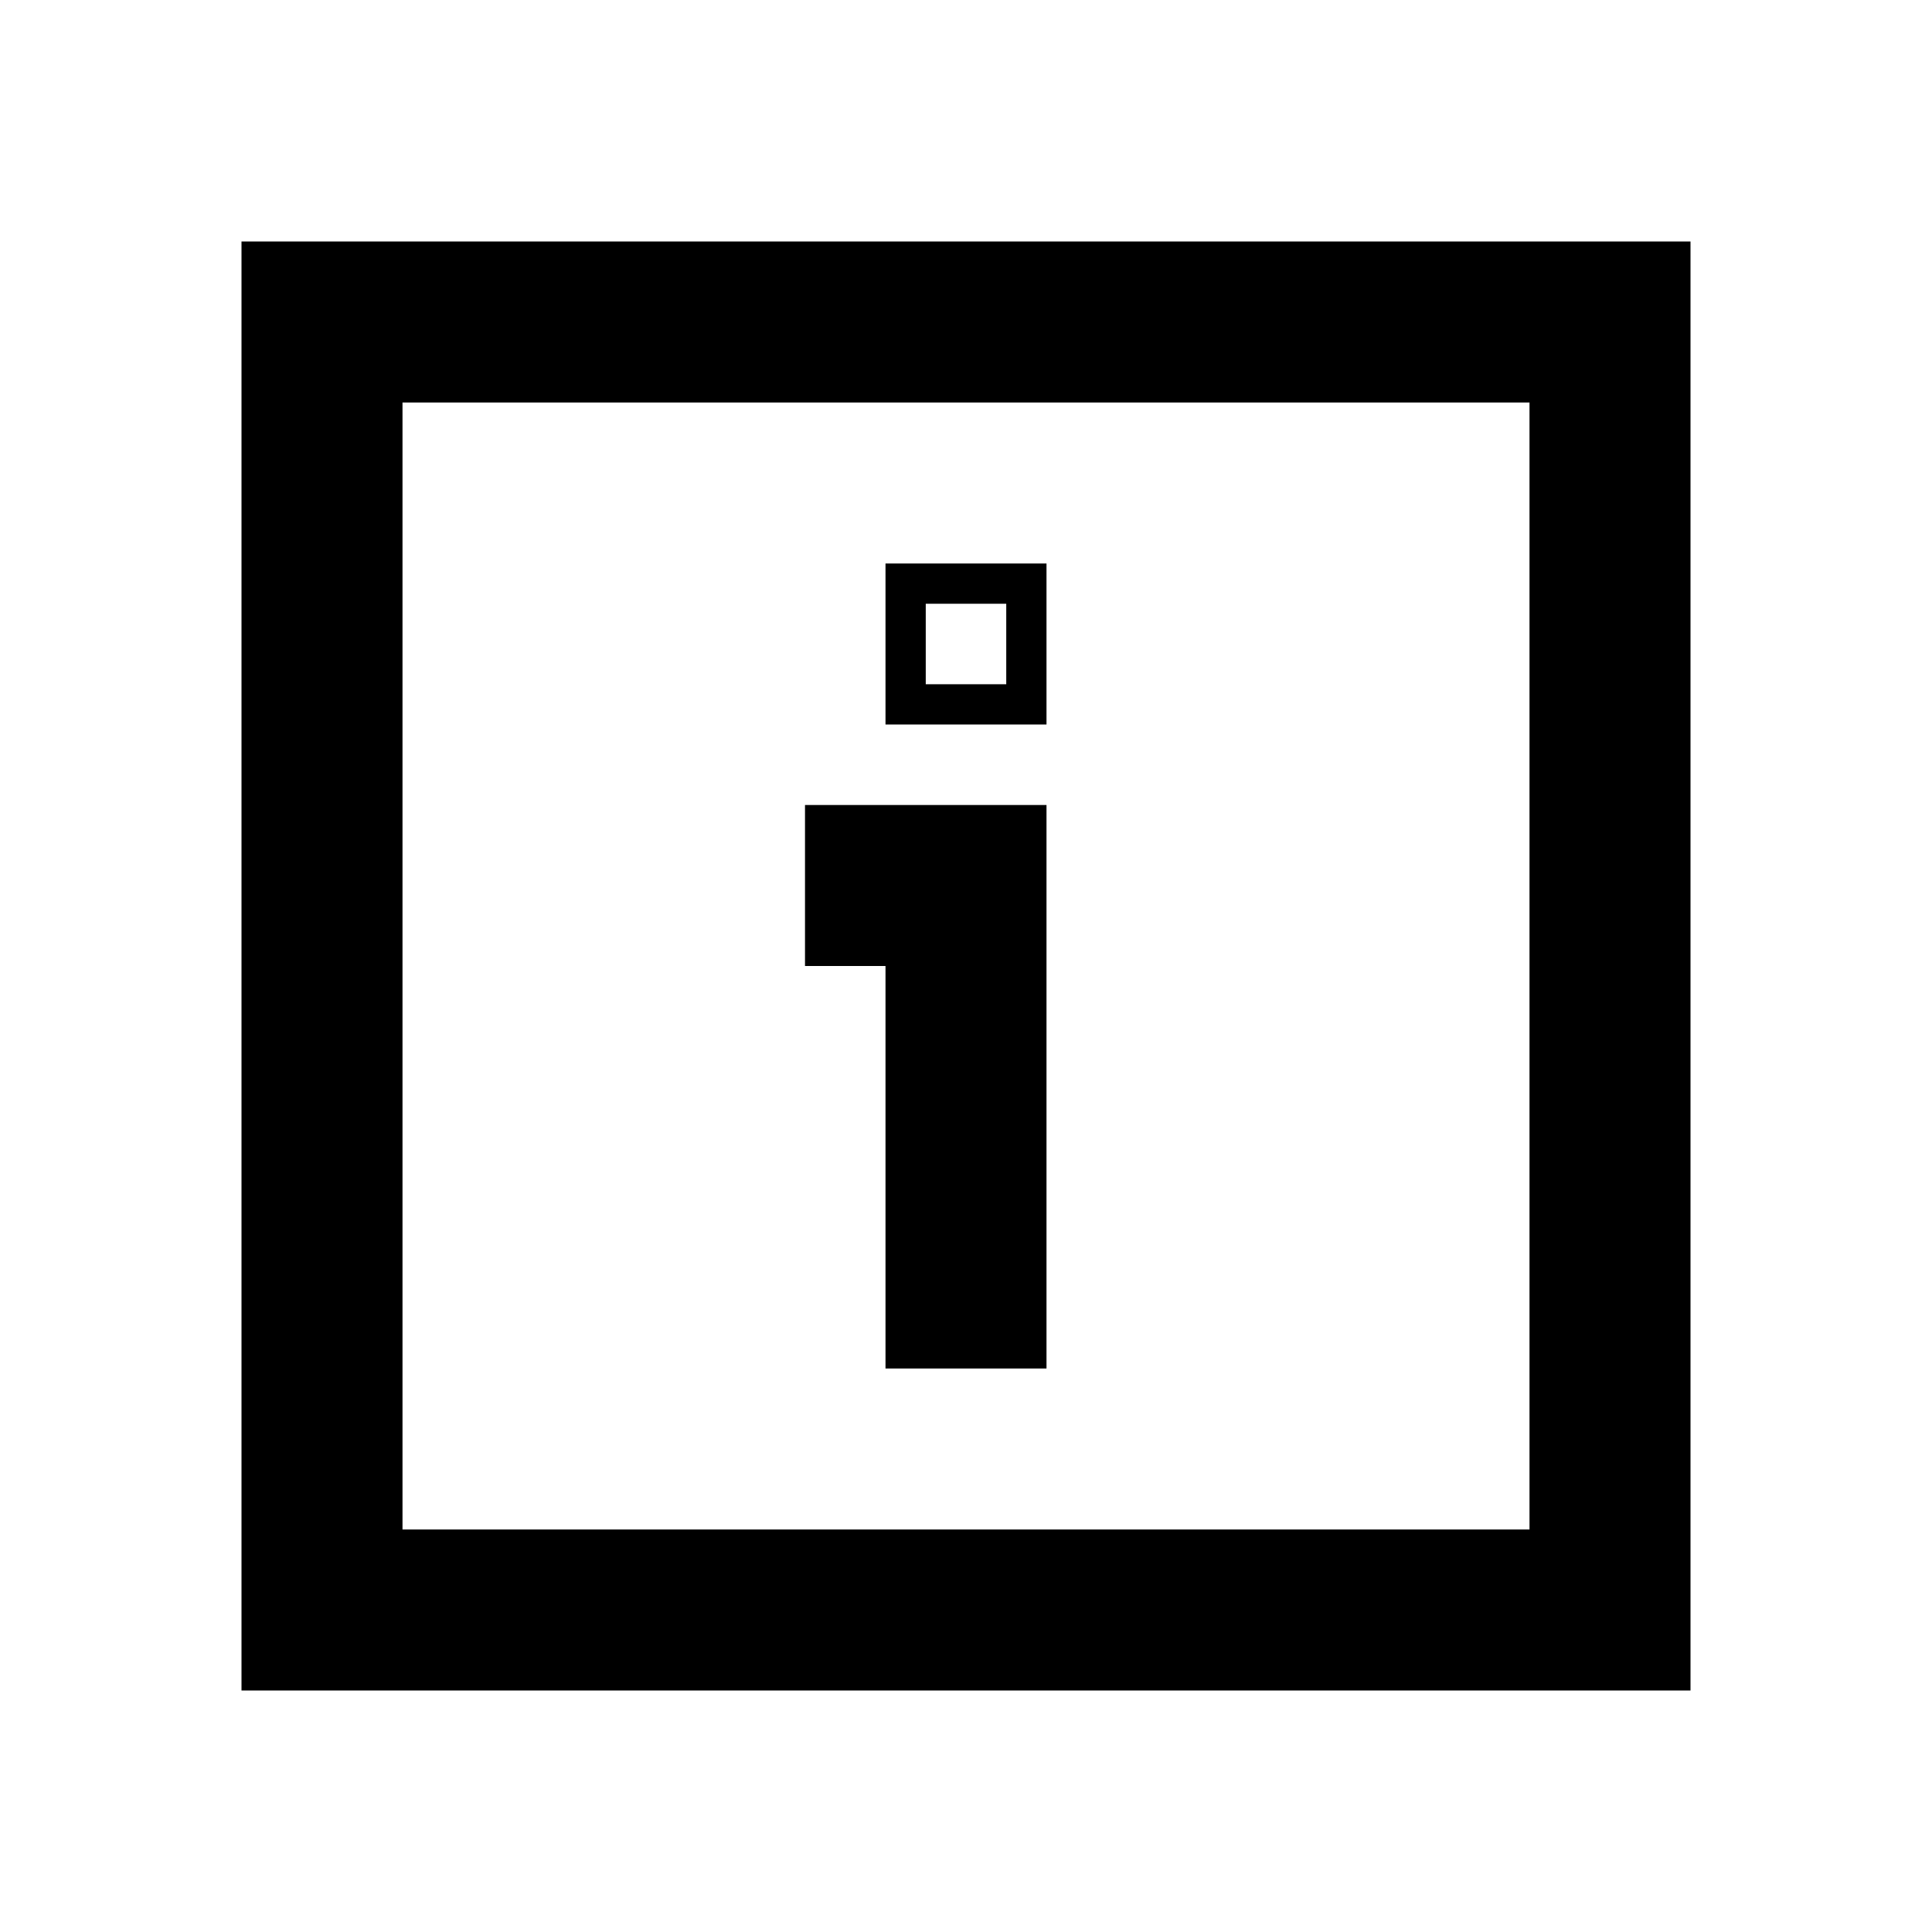
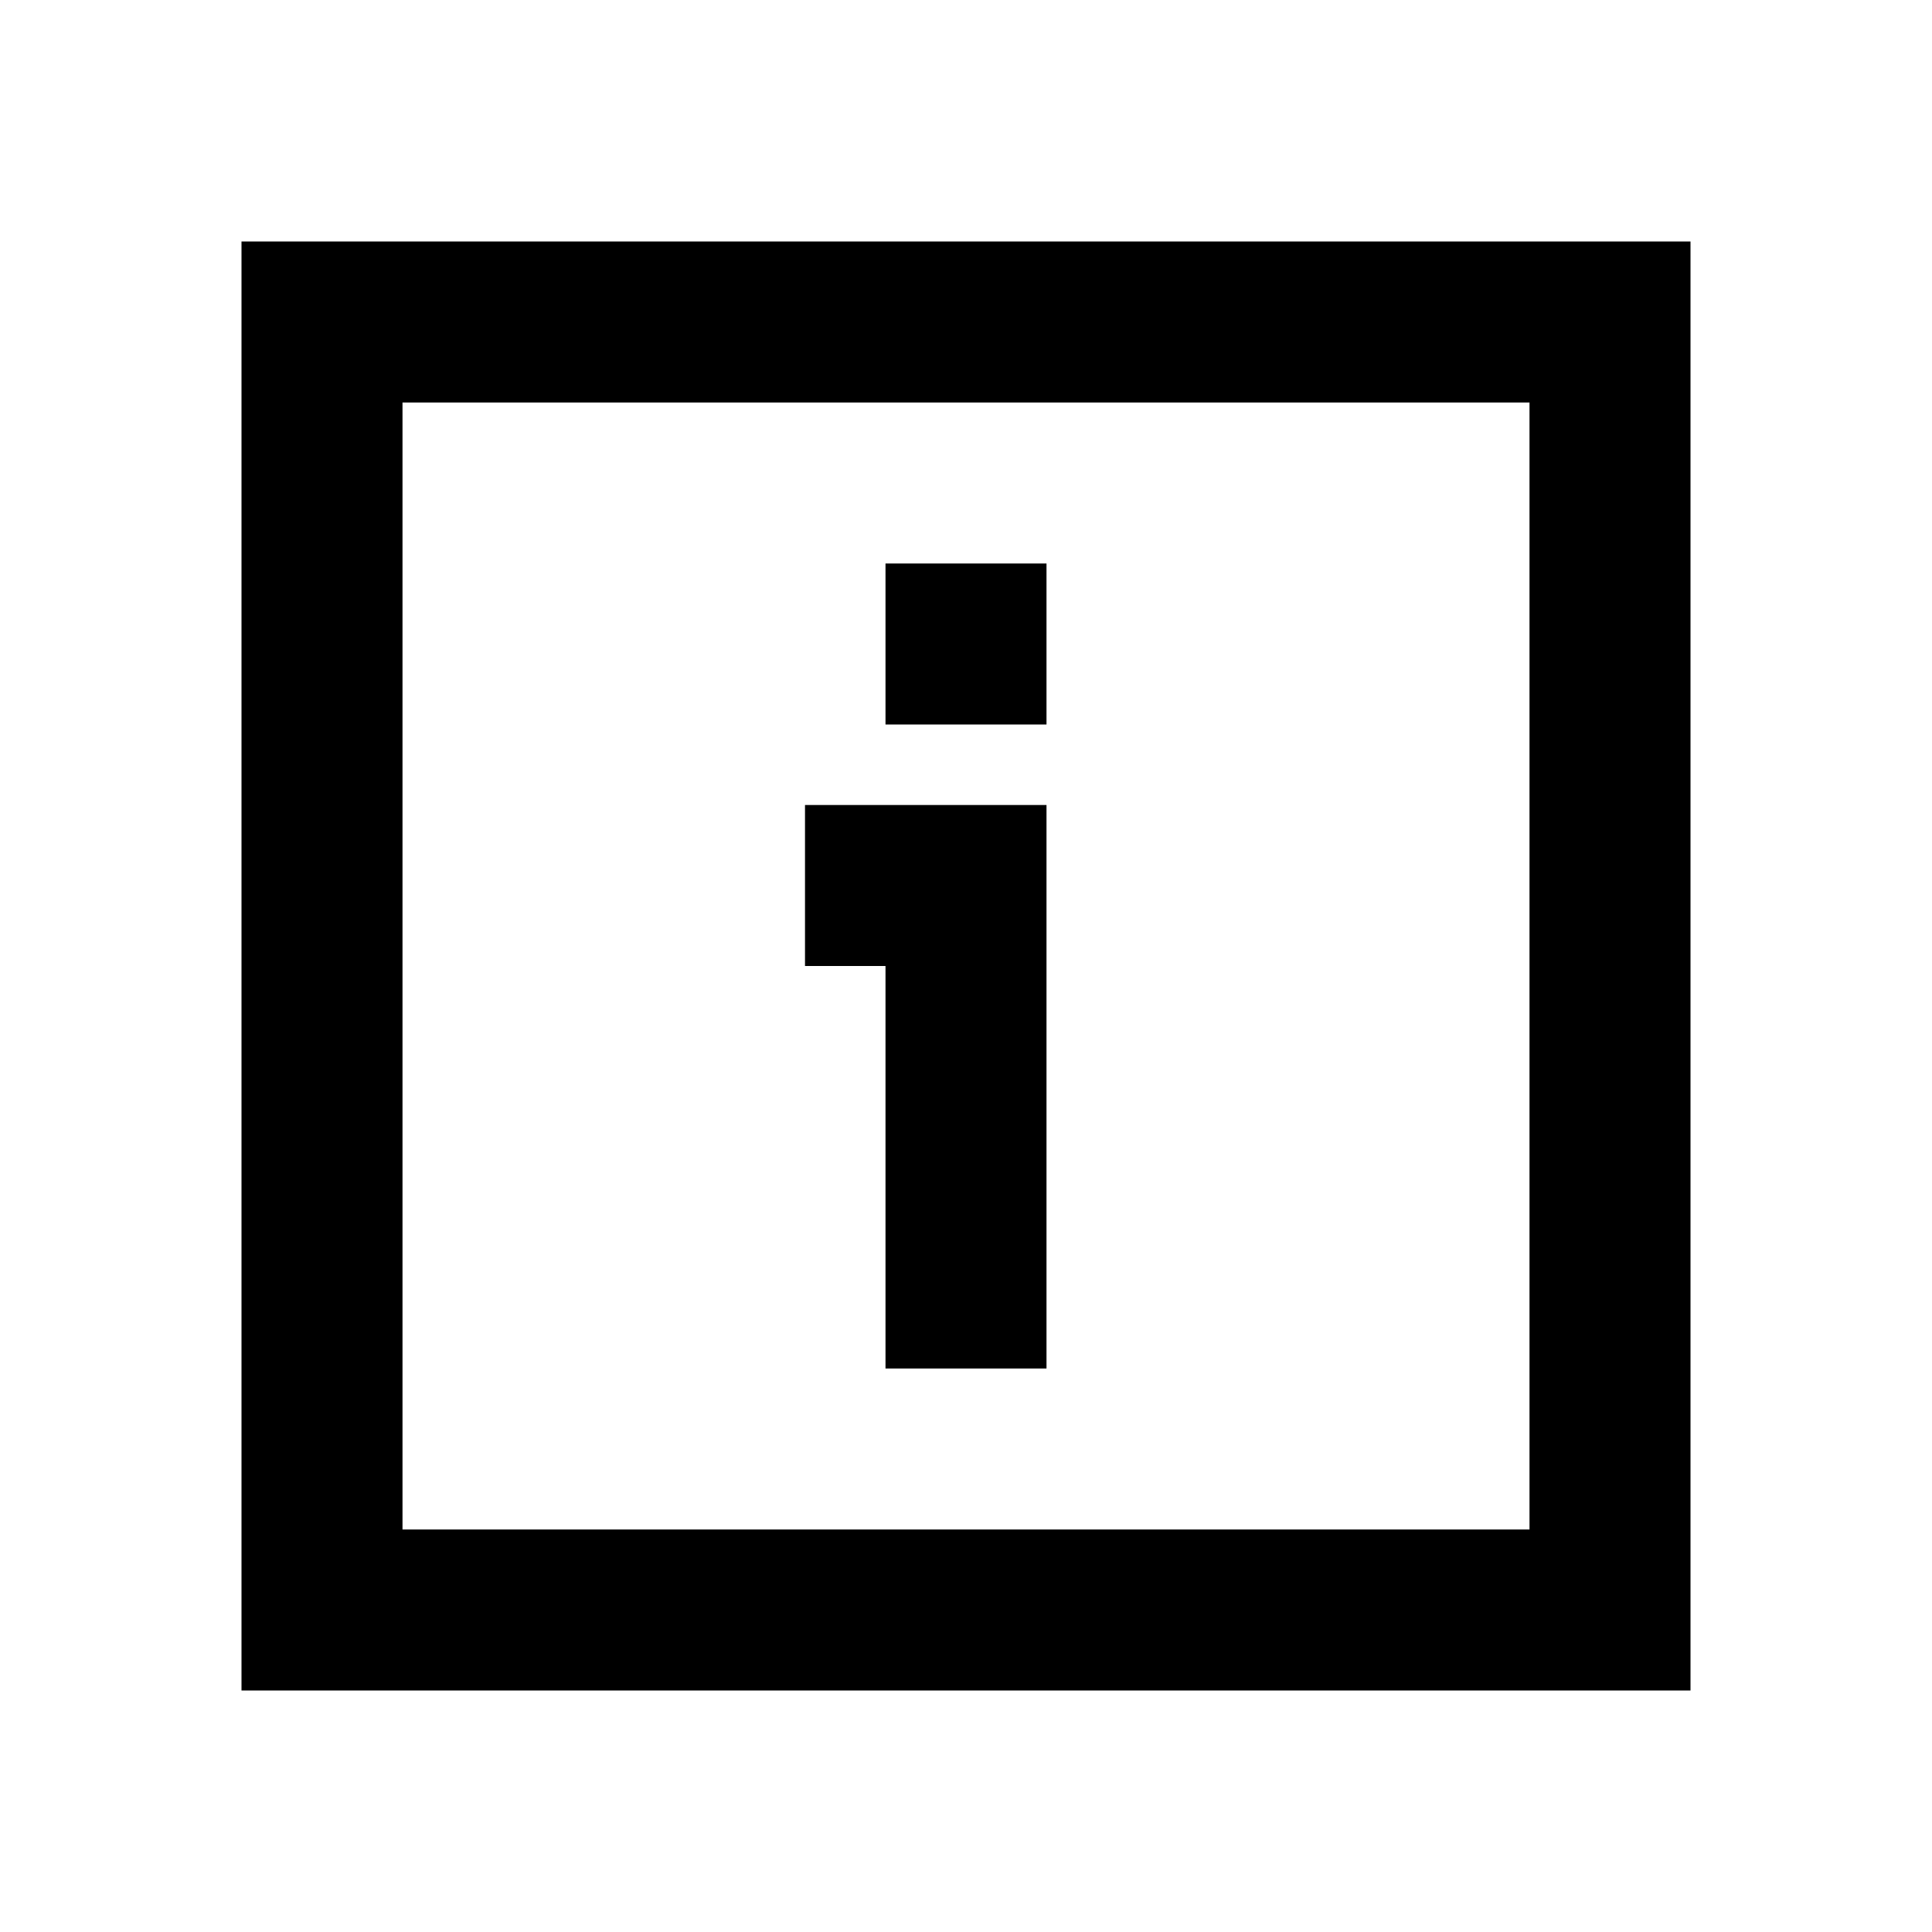
<svg xmlns="http://www.w3.org/2000/svg" width="24" height="24" fill="currentColor" viewBox="0 0 24 24">
-   <path fill-rule="evenodd" d="M13 9h-2V7h2v2Zm-1.5-.5h1v-1h-1v1Z" clip-rule="evenodd" />
-   <path d="M11 12h-1v-2h3v7h-2v-5Z" />
-   <path fill-rule="evenodd" d="M21 3v18H3V3h18ZM5 19h14V5H5v14Z" clip-rule="evenodd" />
+   <path d="M13 17h-2v-5h-1v-2h3v7Zm0-8h-2V7h2v2Z" />
+   <path fill-rule="evenodd" d="M21 21H3V3h18v18ZM5 19h14V5H5v14Z" clip-rule="evenodd" />
</svg>
